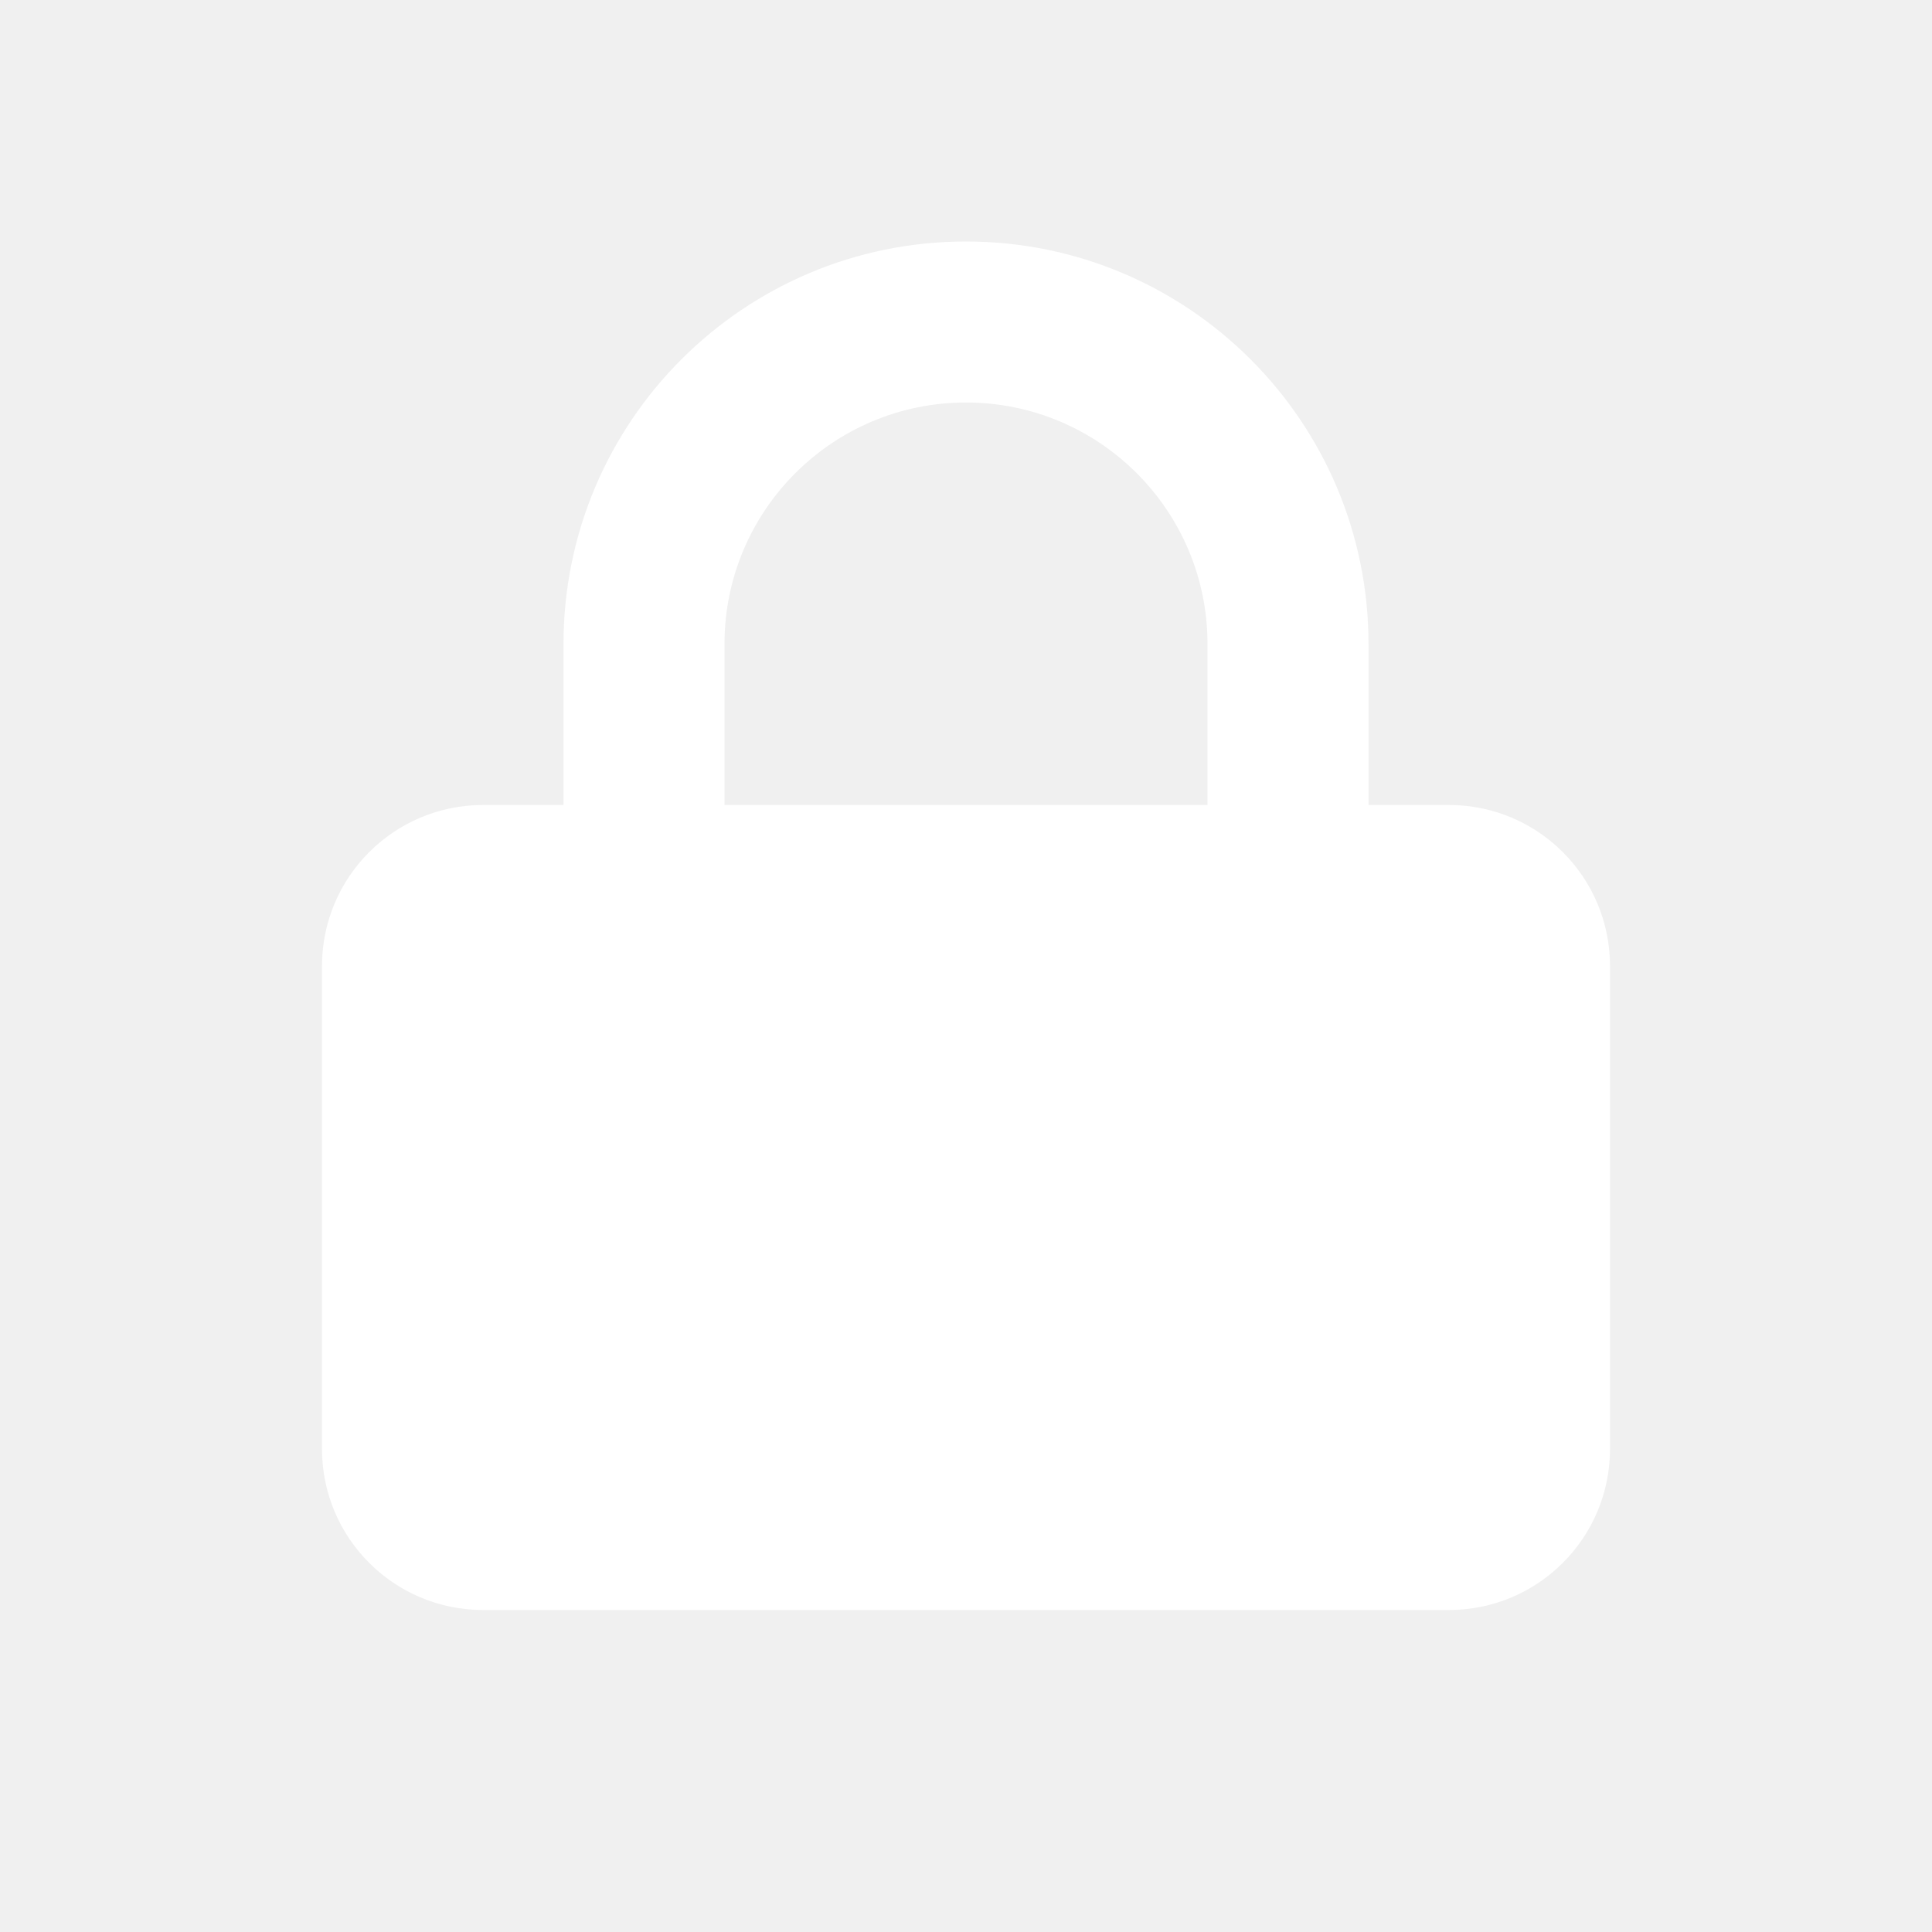
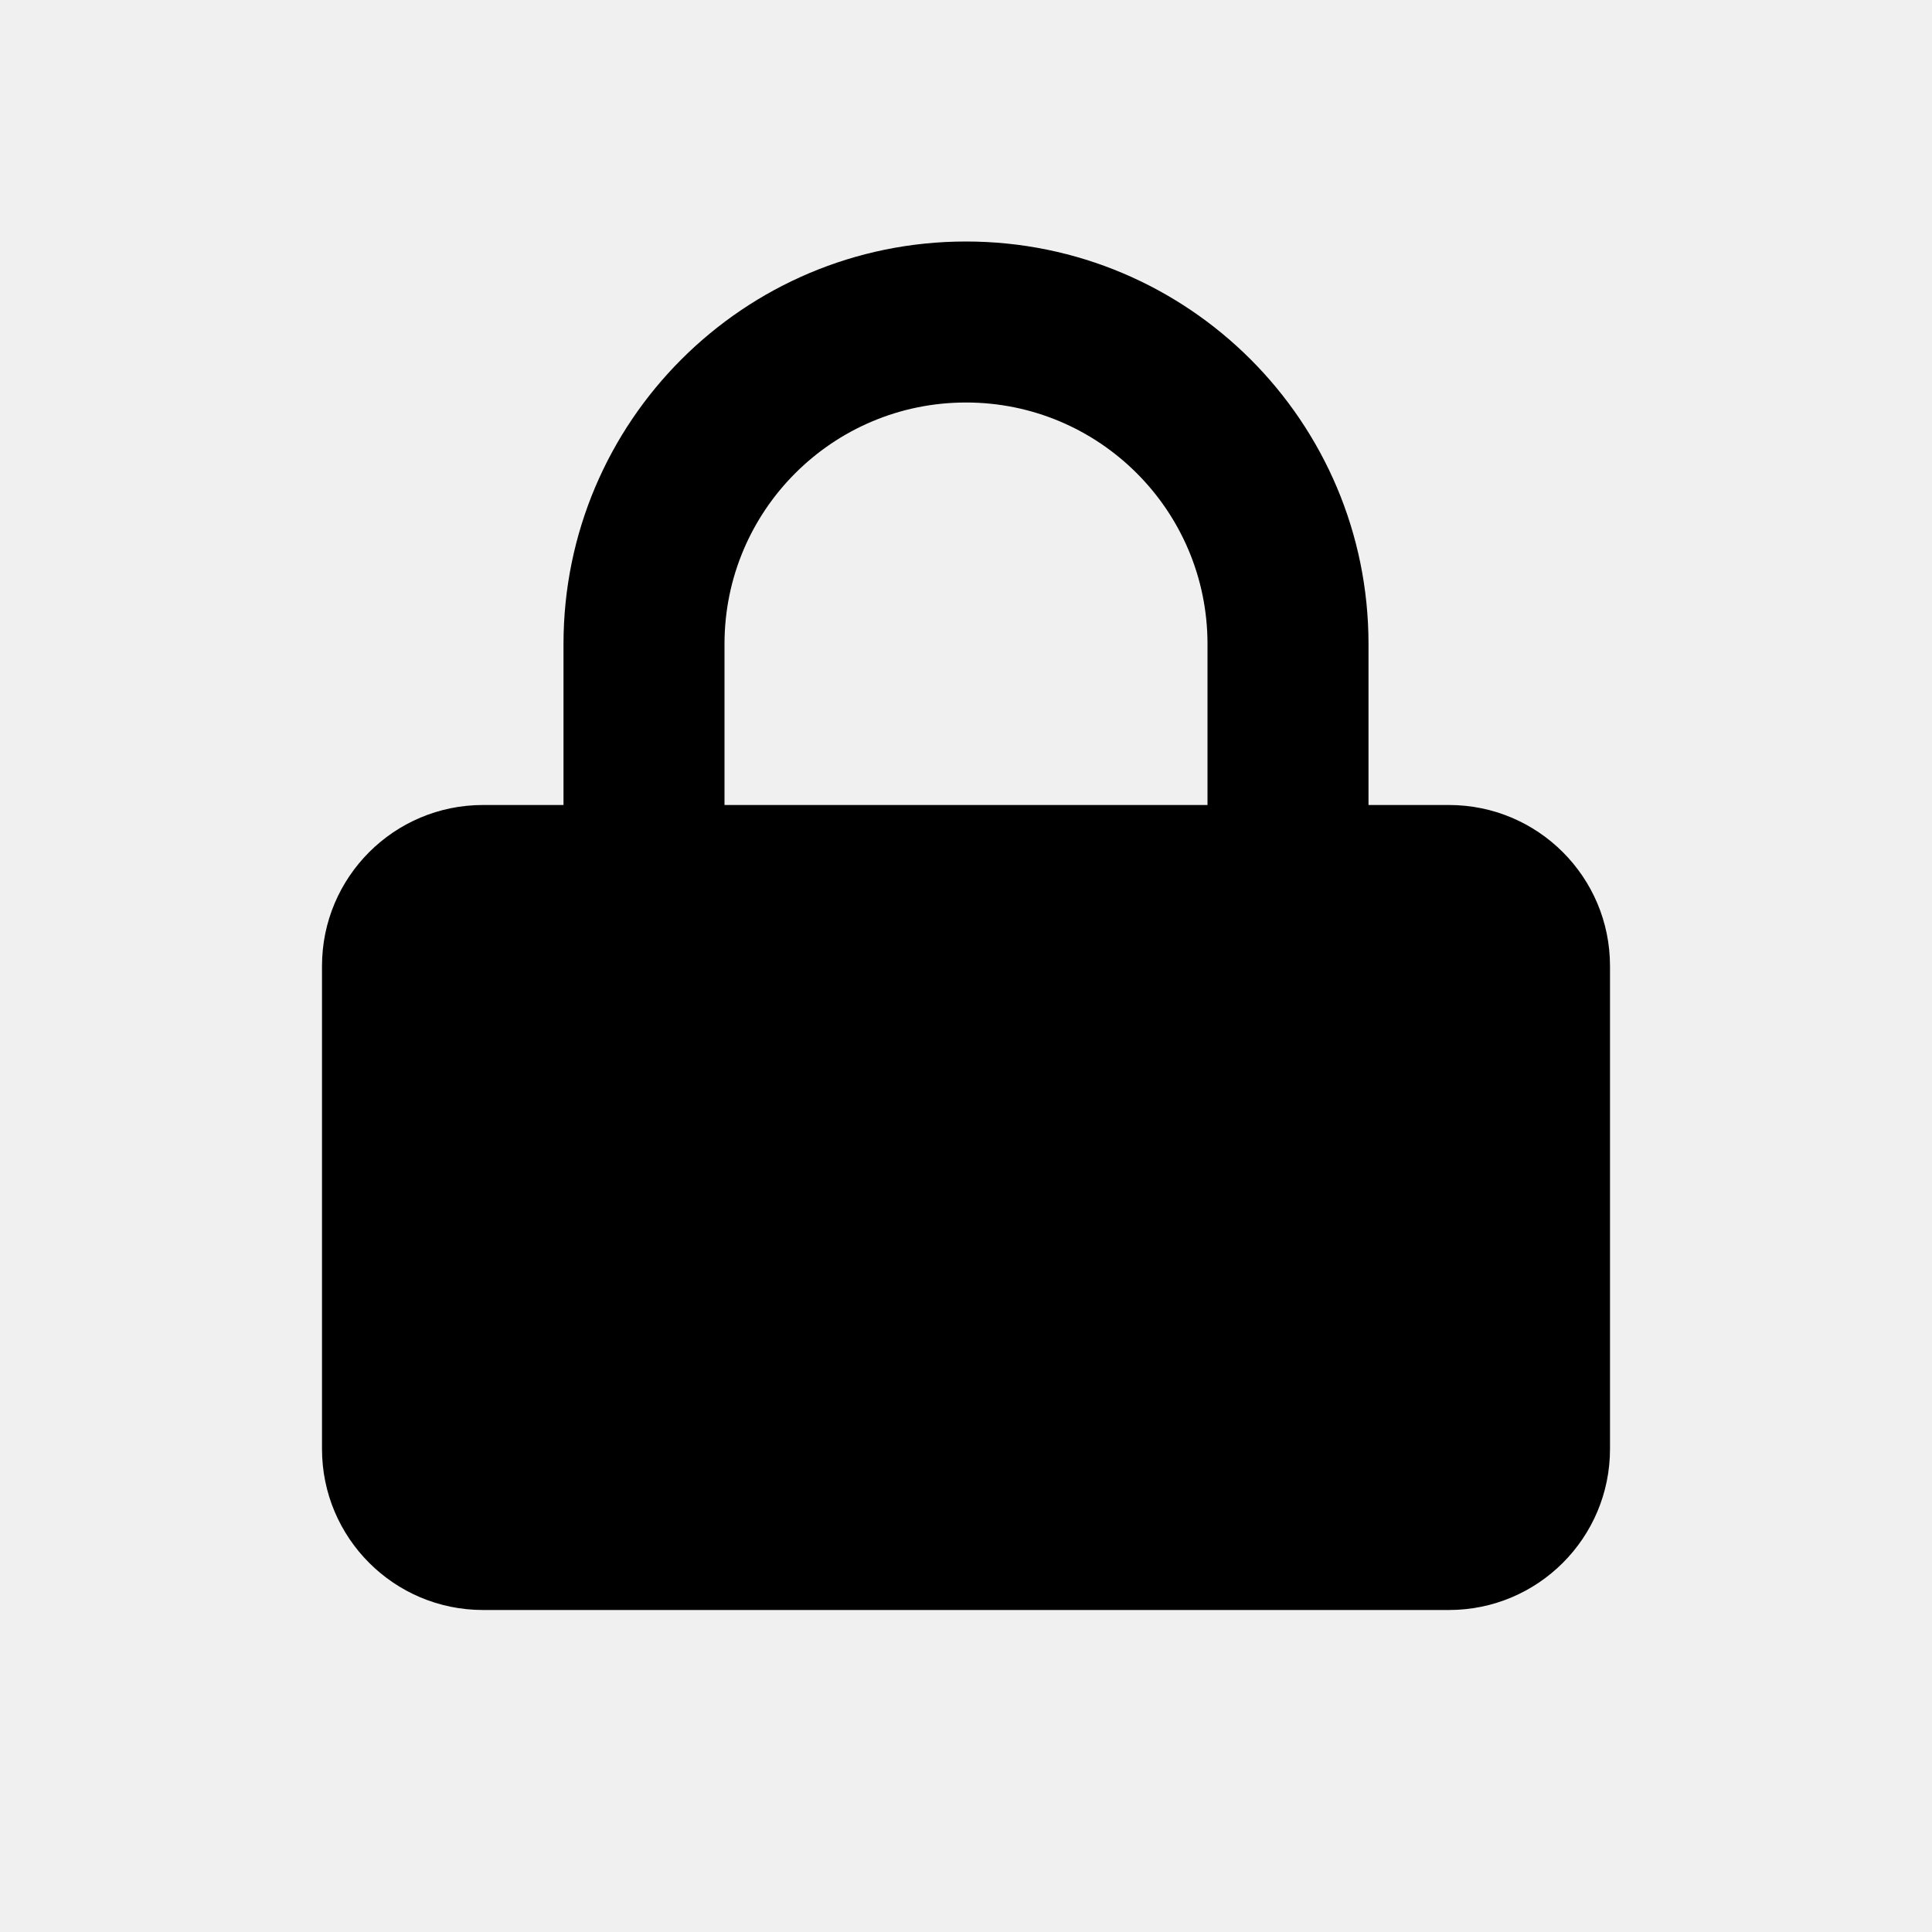
- <svg xmlns="http://www.w3.org/2000/svg" t="1650612139149" class="icon" viewBox="0 0 1024 1024" version="1.1" p-id="12683" width="20" height="20">
-   <defs>
-     <style type="text/css" />
-   </defs>
-   <path d="M298.667 426.667V341.333a213.333 213.333 0 1 1 426.667 0v85.333h42.667a85.333 85.333 0 0 1 85.333 85.333v256a85.333 85.333 0 0 1-85.333 85.333H256a85.333 85.333 0 0 1-85.333-85.333v-256a85.333 85.333 0 0 1 85.333-85.333h42.667z m213.333-213.333a128 128 0 0 0-128 128v85.333h256V341.333a128 128 0 0 0-128-128z" fill="#ffffff" p-id="12684" />
+ <svg xmlns="http://www.w3.org/2000/svg" t="1650612139149" class="icon" viewBox="0 0 1024 1024" version="1.1" width="20" height="20">
+   <path d="M298.667 426.667V341.333a213.333 213.333 0 1 1 426.667 0v85.333h42.667a85.333 85.333 0 0 1 85.333 85.333v256a85.333 85.333 0 0 1-85.333 85.333H256a85.333 85.333 0 0 1-85.333-85.333v-256a85.333 85.333 0 0 1 85.333-85.333h42.667z m213.333-213.333a128 128 0 0 0-128 128v85.333h256V341.333a128 128 0 0 0-128-128z" />
</svg>
